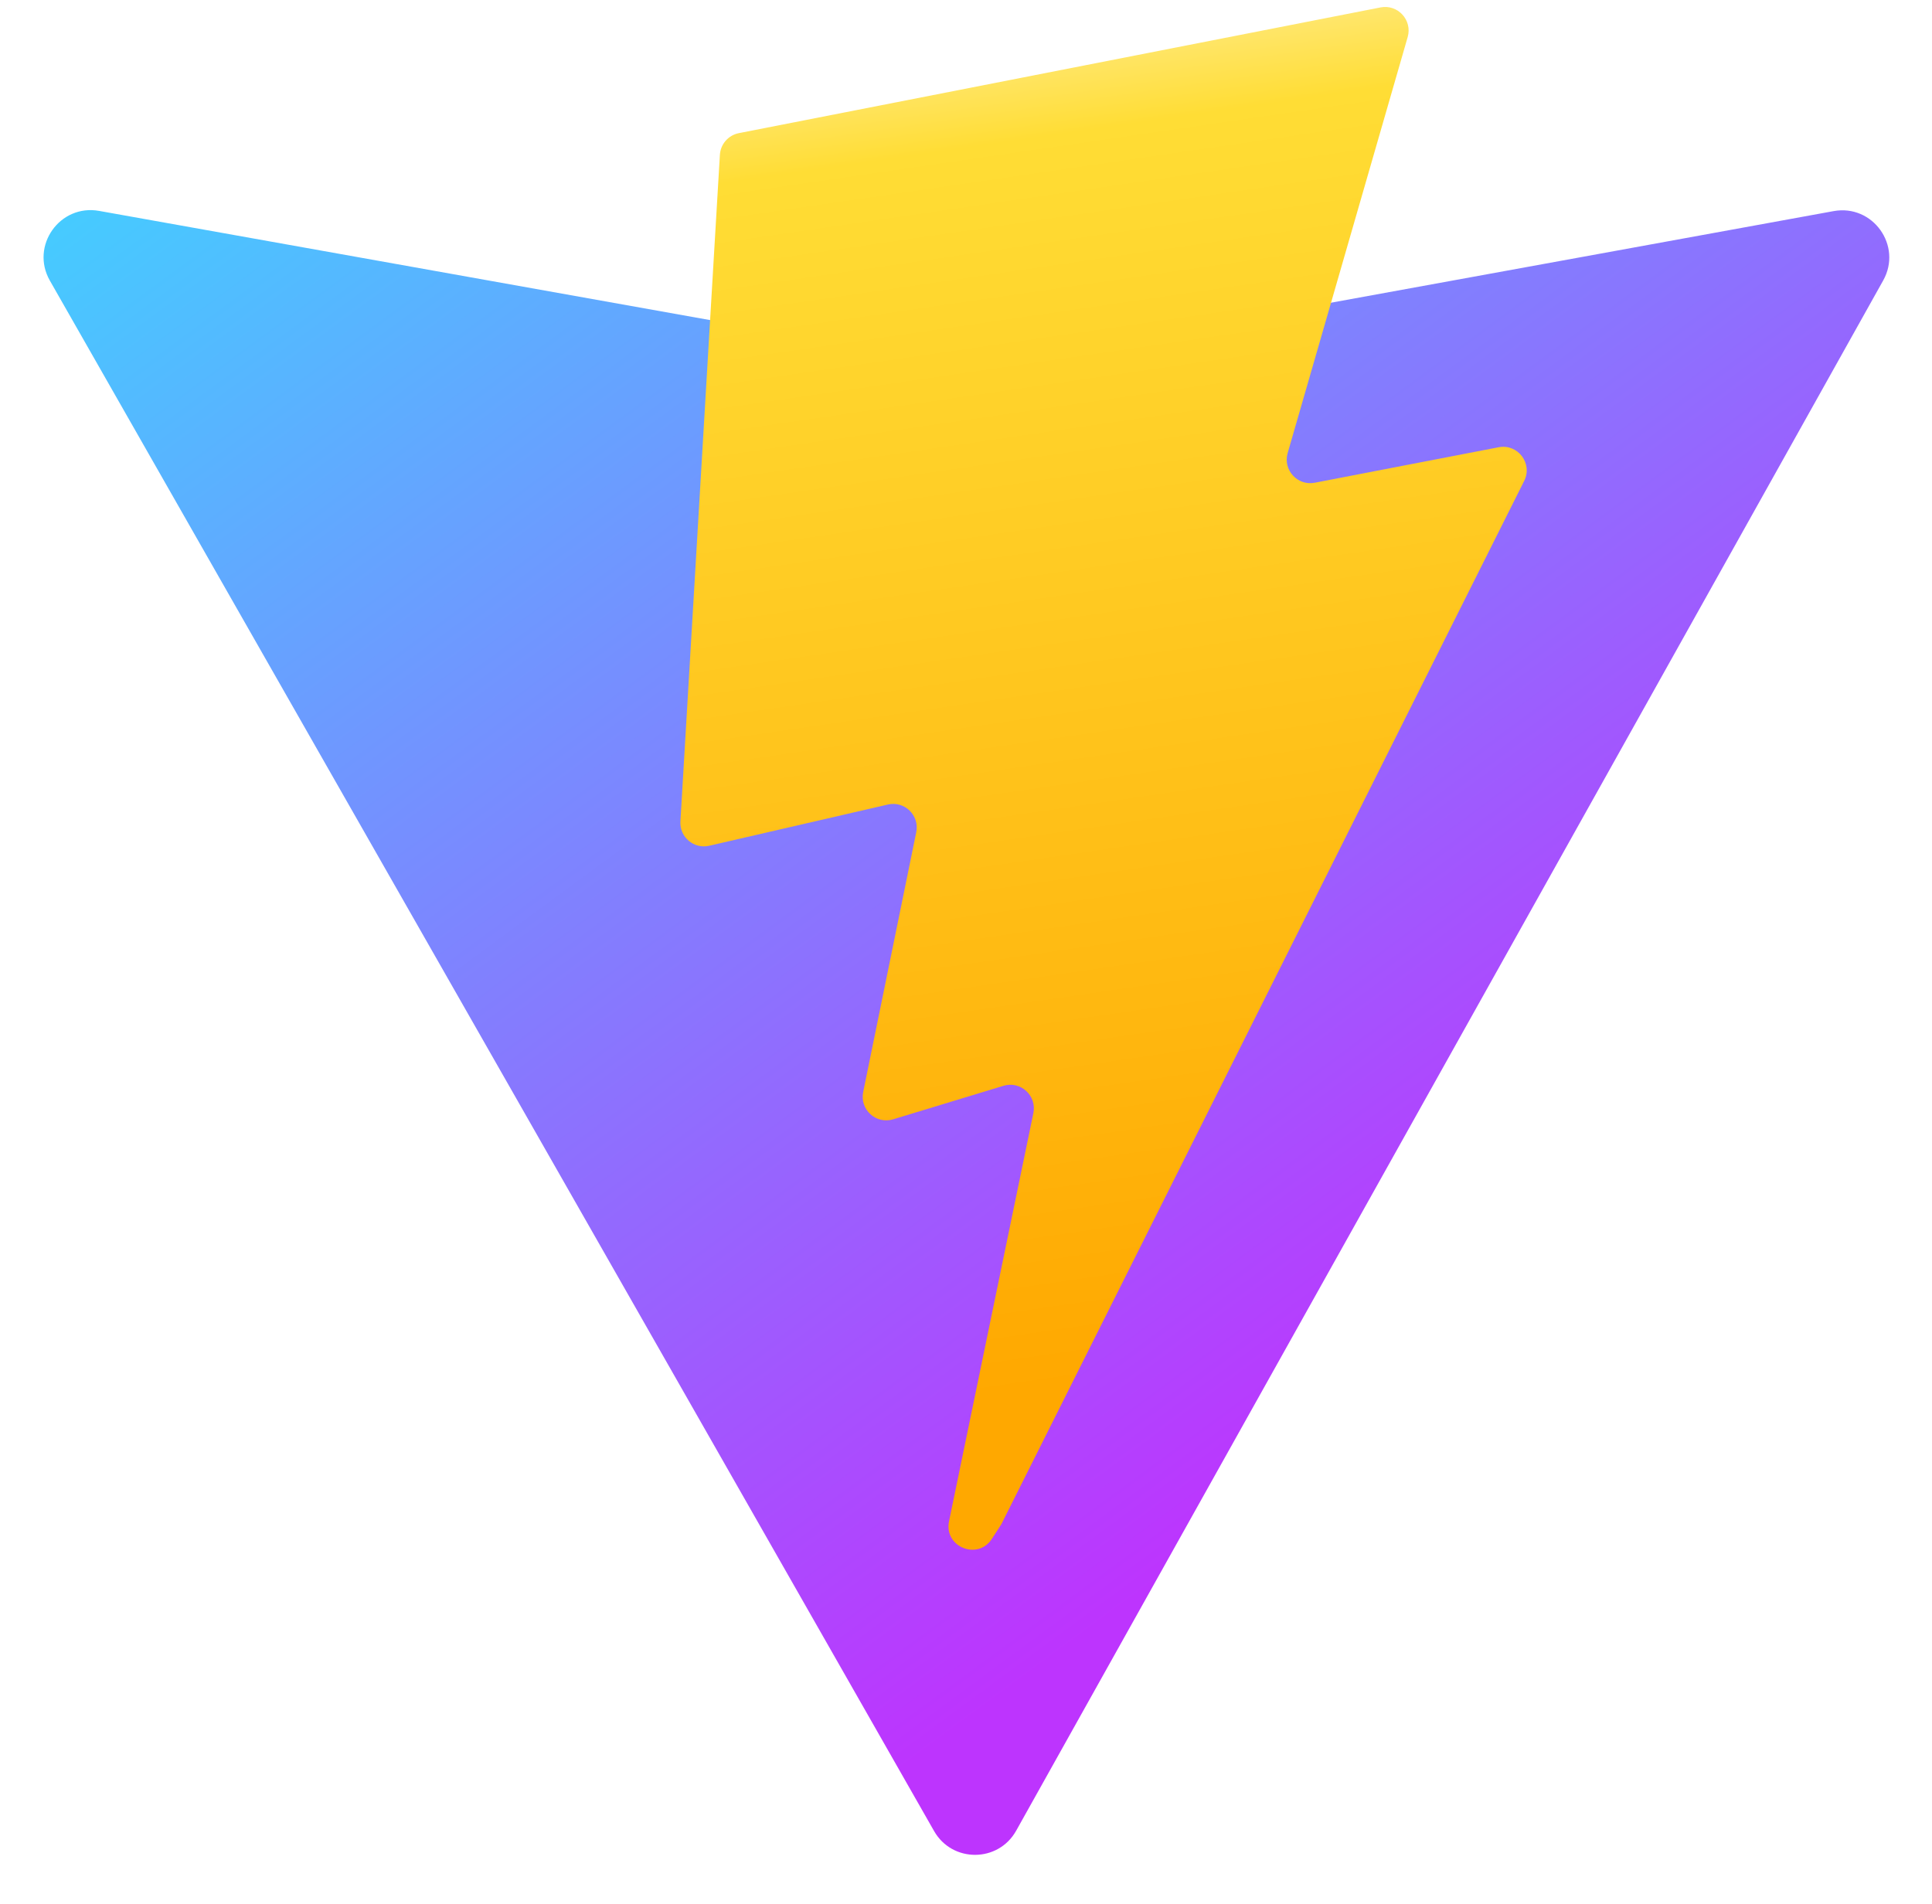
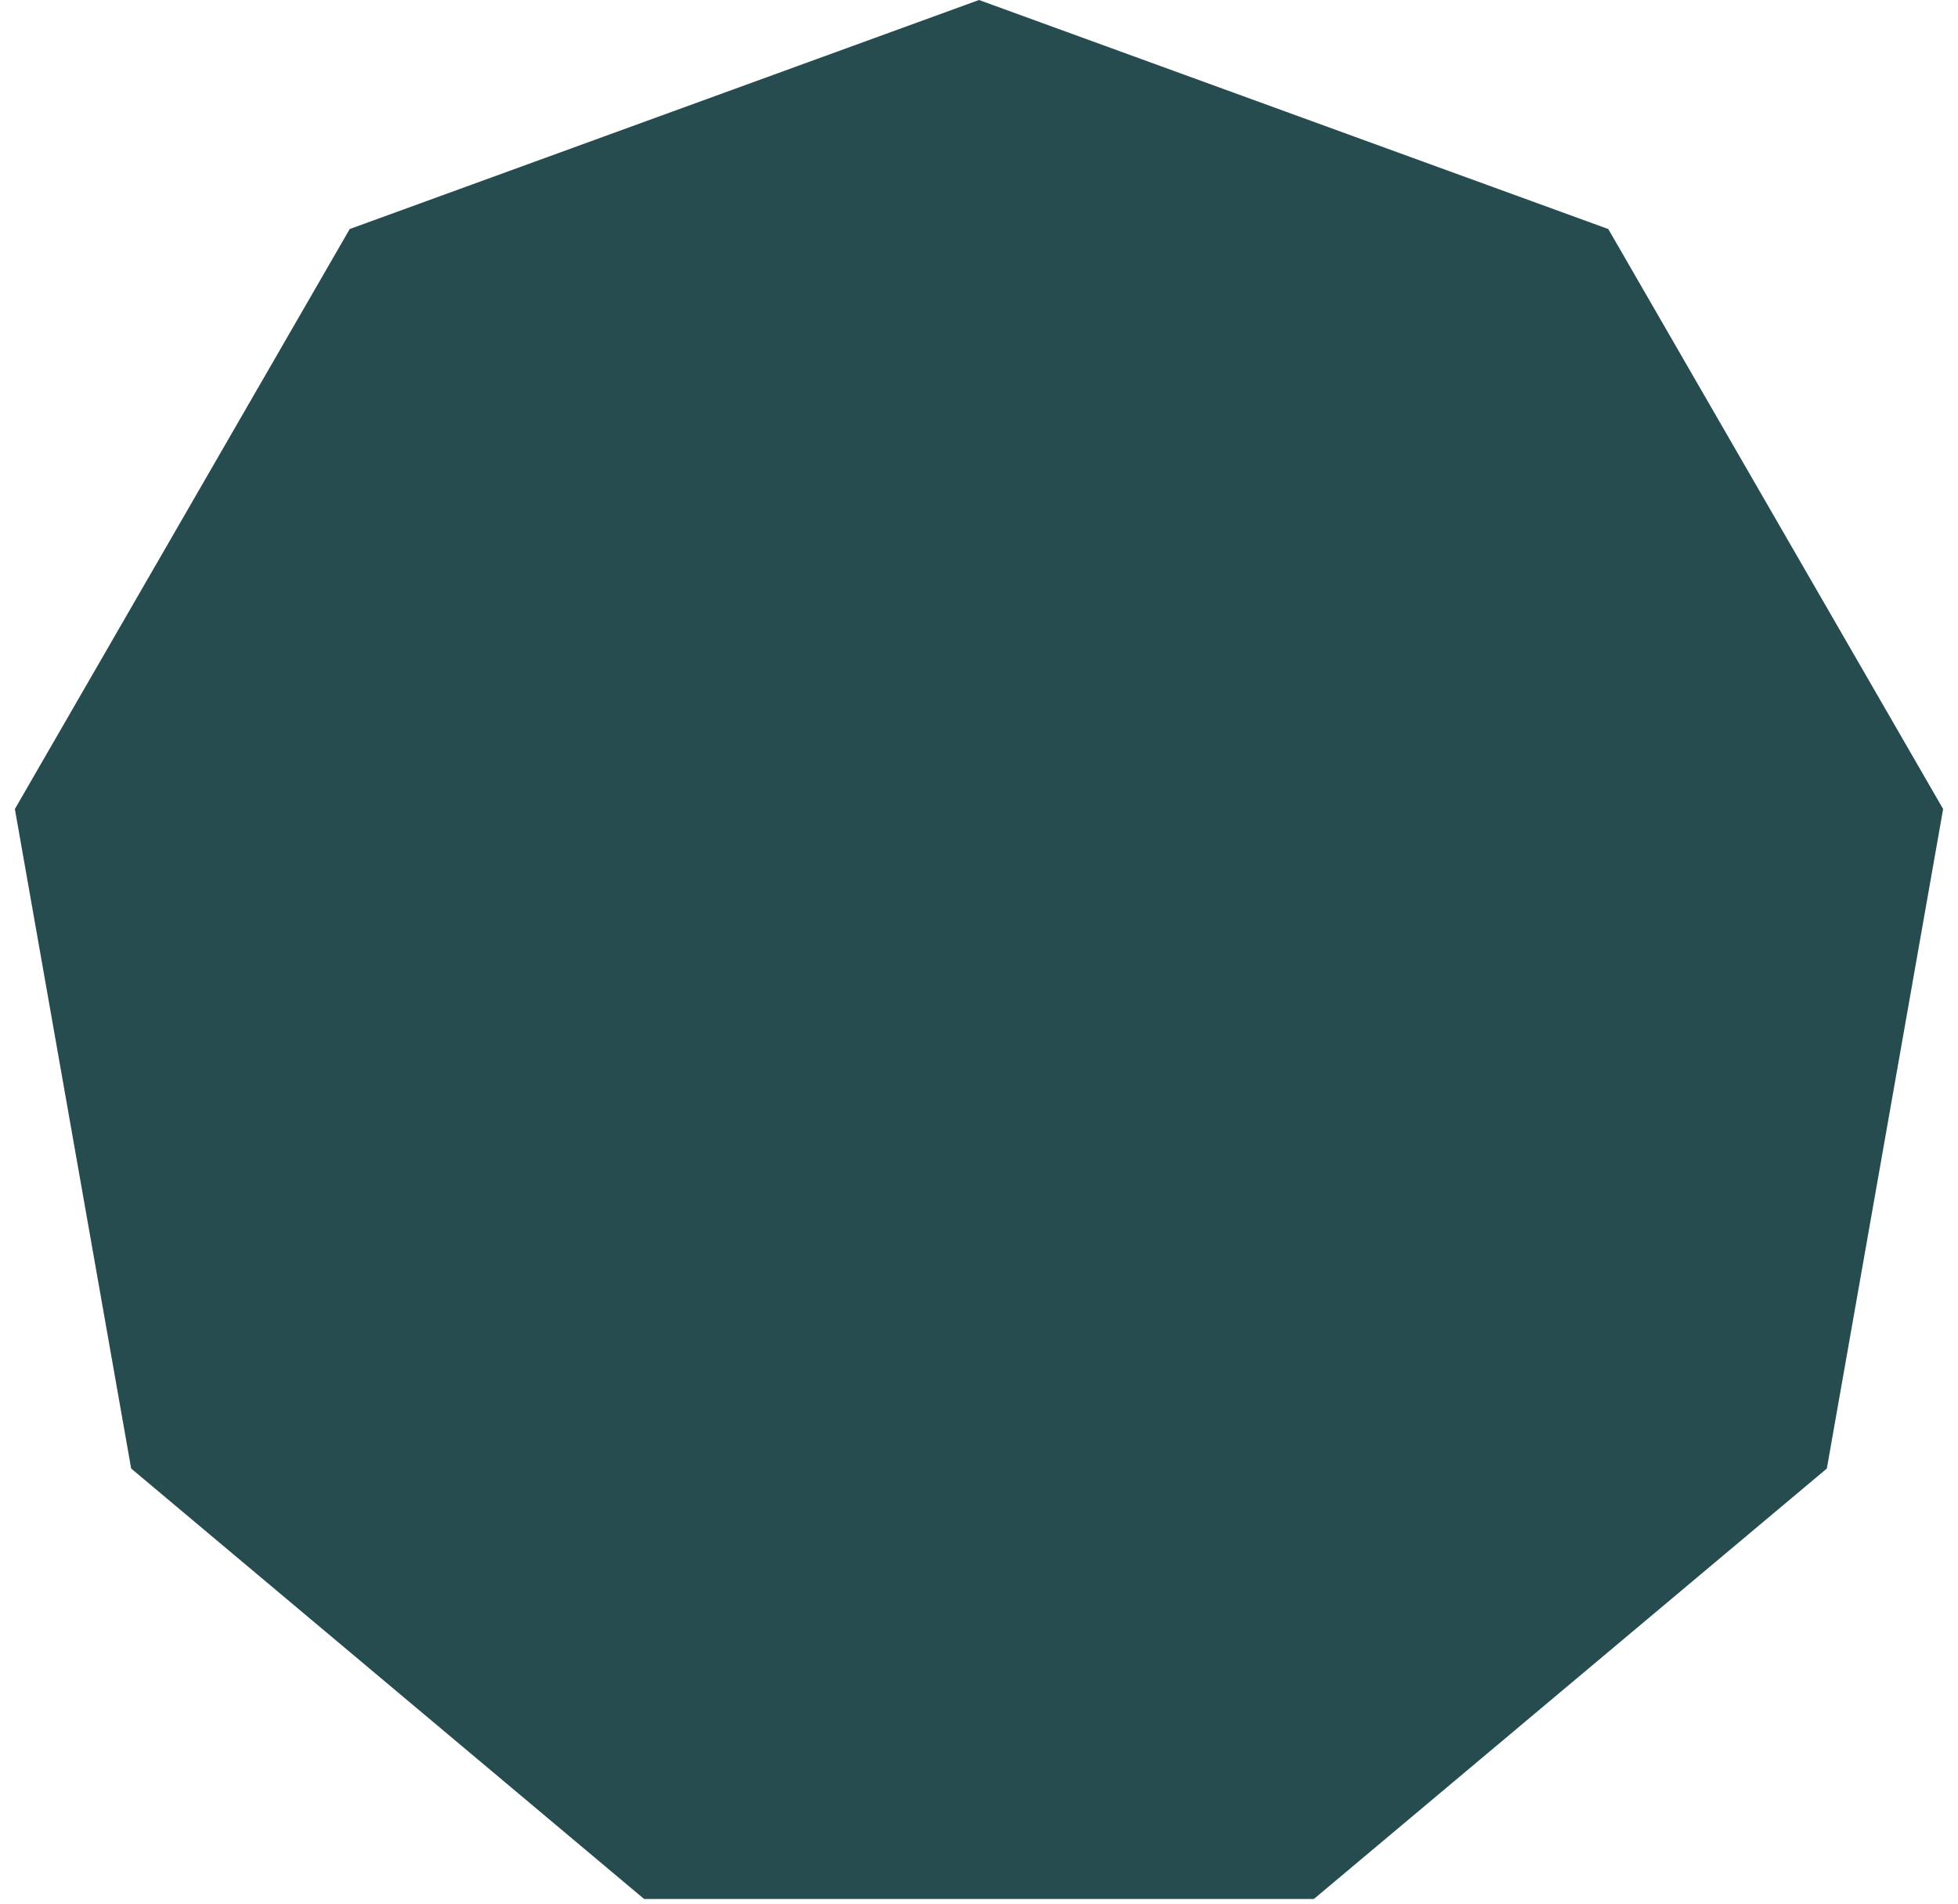
- <svg xmlns="http://www.w3.org/2000/svg" width="410" height="404" viewBox="0 0 410 404" fill="none">
-   <path d="M399.641 59.525L215.643 388.545C211.844 395.338 202.084 395.378 198.228 388.618L10.582 59.556C6.381 52.19 12.68 43.267 21.028 44.759L205.223 77.682C206.398 77.892 207.601 77.89 208.776 77.676L389.119 44.806C397.439 43.289 403.768 52.143 399.641 59.525Z" fill="url(#paint0_linear)" />
-   <path d="M292.965 1.574L156.801 28.255C154.563 28.694 152.906 30.59 152.771 32.866L144.395 174.33C144.198 177.662 147.258 180.248 150.51 179.498L188.42 170.749C191.967 169.931 195.172 173.055 194.443 176.622L183.18 231.775C182.422 235.487 185.907 238.661 189.532 237.56L212.947 230.446C216.577 229.344 220.065 232.527 219.297 236.242L201.398 322.875C200.278 328.294 207.486 331.249 210.492 326.603L212.5 323.5L323.454 102.072C325.312 98.365 322.108 94.137 318.036 94.923L279.014 102.454C275.347 103.161 272.227 99.746 273.262 96.158L298.731 7.867C299.767 4.273 296.636 0.855 292.965 1.574Z" fill="url(#paint1_linear)" />
-   <defs>
-     <linearGradient id="paint0_linear" x1="6" y1="33" x2="235" y2="344" gradientUnits="userSpaceOnUse">
-       <stop stop-color="#41D1FF" />
-       <stop offset="1" stop-color="#BD34FE" />
-     </linearGradient>
-     <linearGradient id="paint1_linear" x1="194.651" y1="8.818" x2="236.076" y2="292.989" gradientUnits="userSpaceOnUse">
-       <stop stop-color="#FFEA83" />
-       <stop offset="0.083" stop-color="#FFDD35" />
-       <stop offset="1" stop-color="#FFA800" />
-     </linearGradient>
-   </defs>
+ <svg xmlns="http://www.w3.org/2000/svg" width="72" height="70" viewBox="0 0 72 70" fill="none">
+   <path d="M36 0L59.14 8.422L71.453 29.749L67.177 54L48.313 69.829H23.687L4.823 54L0.547 29.749L12.86 8.422L36 0Z" fill="#264C50" />
</svg>
